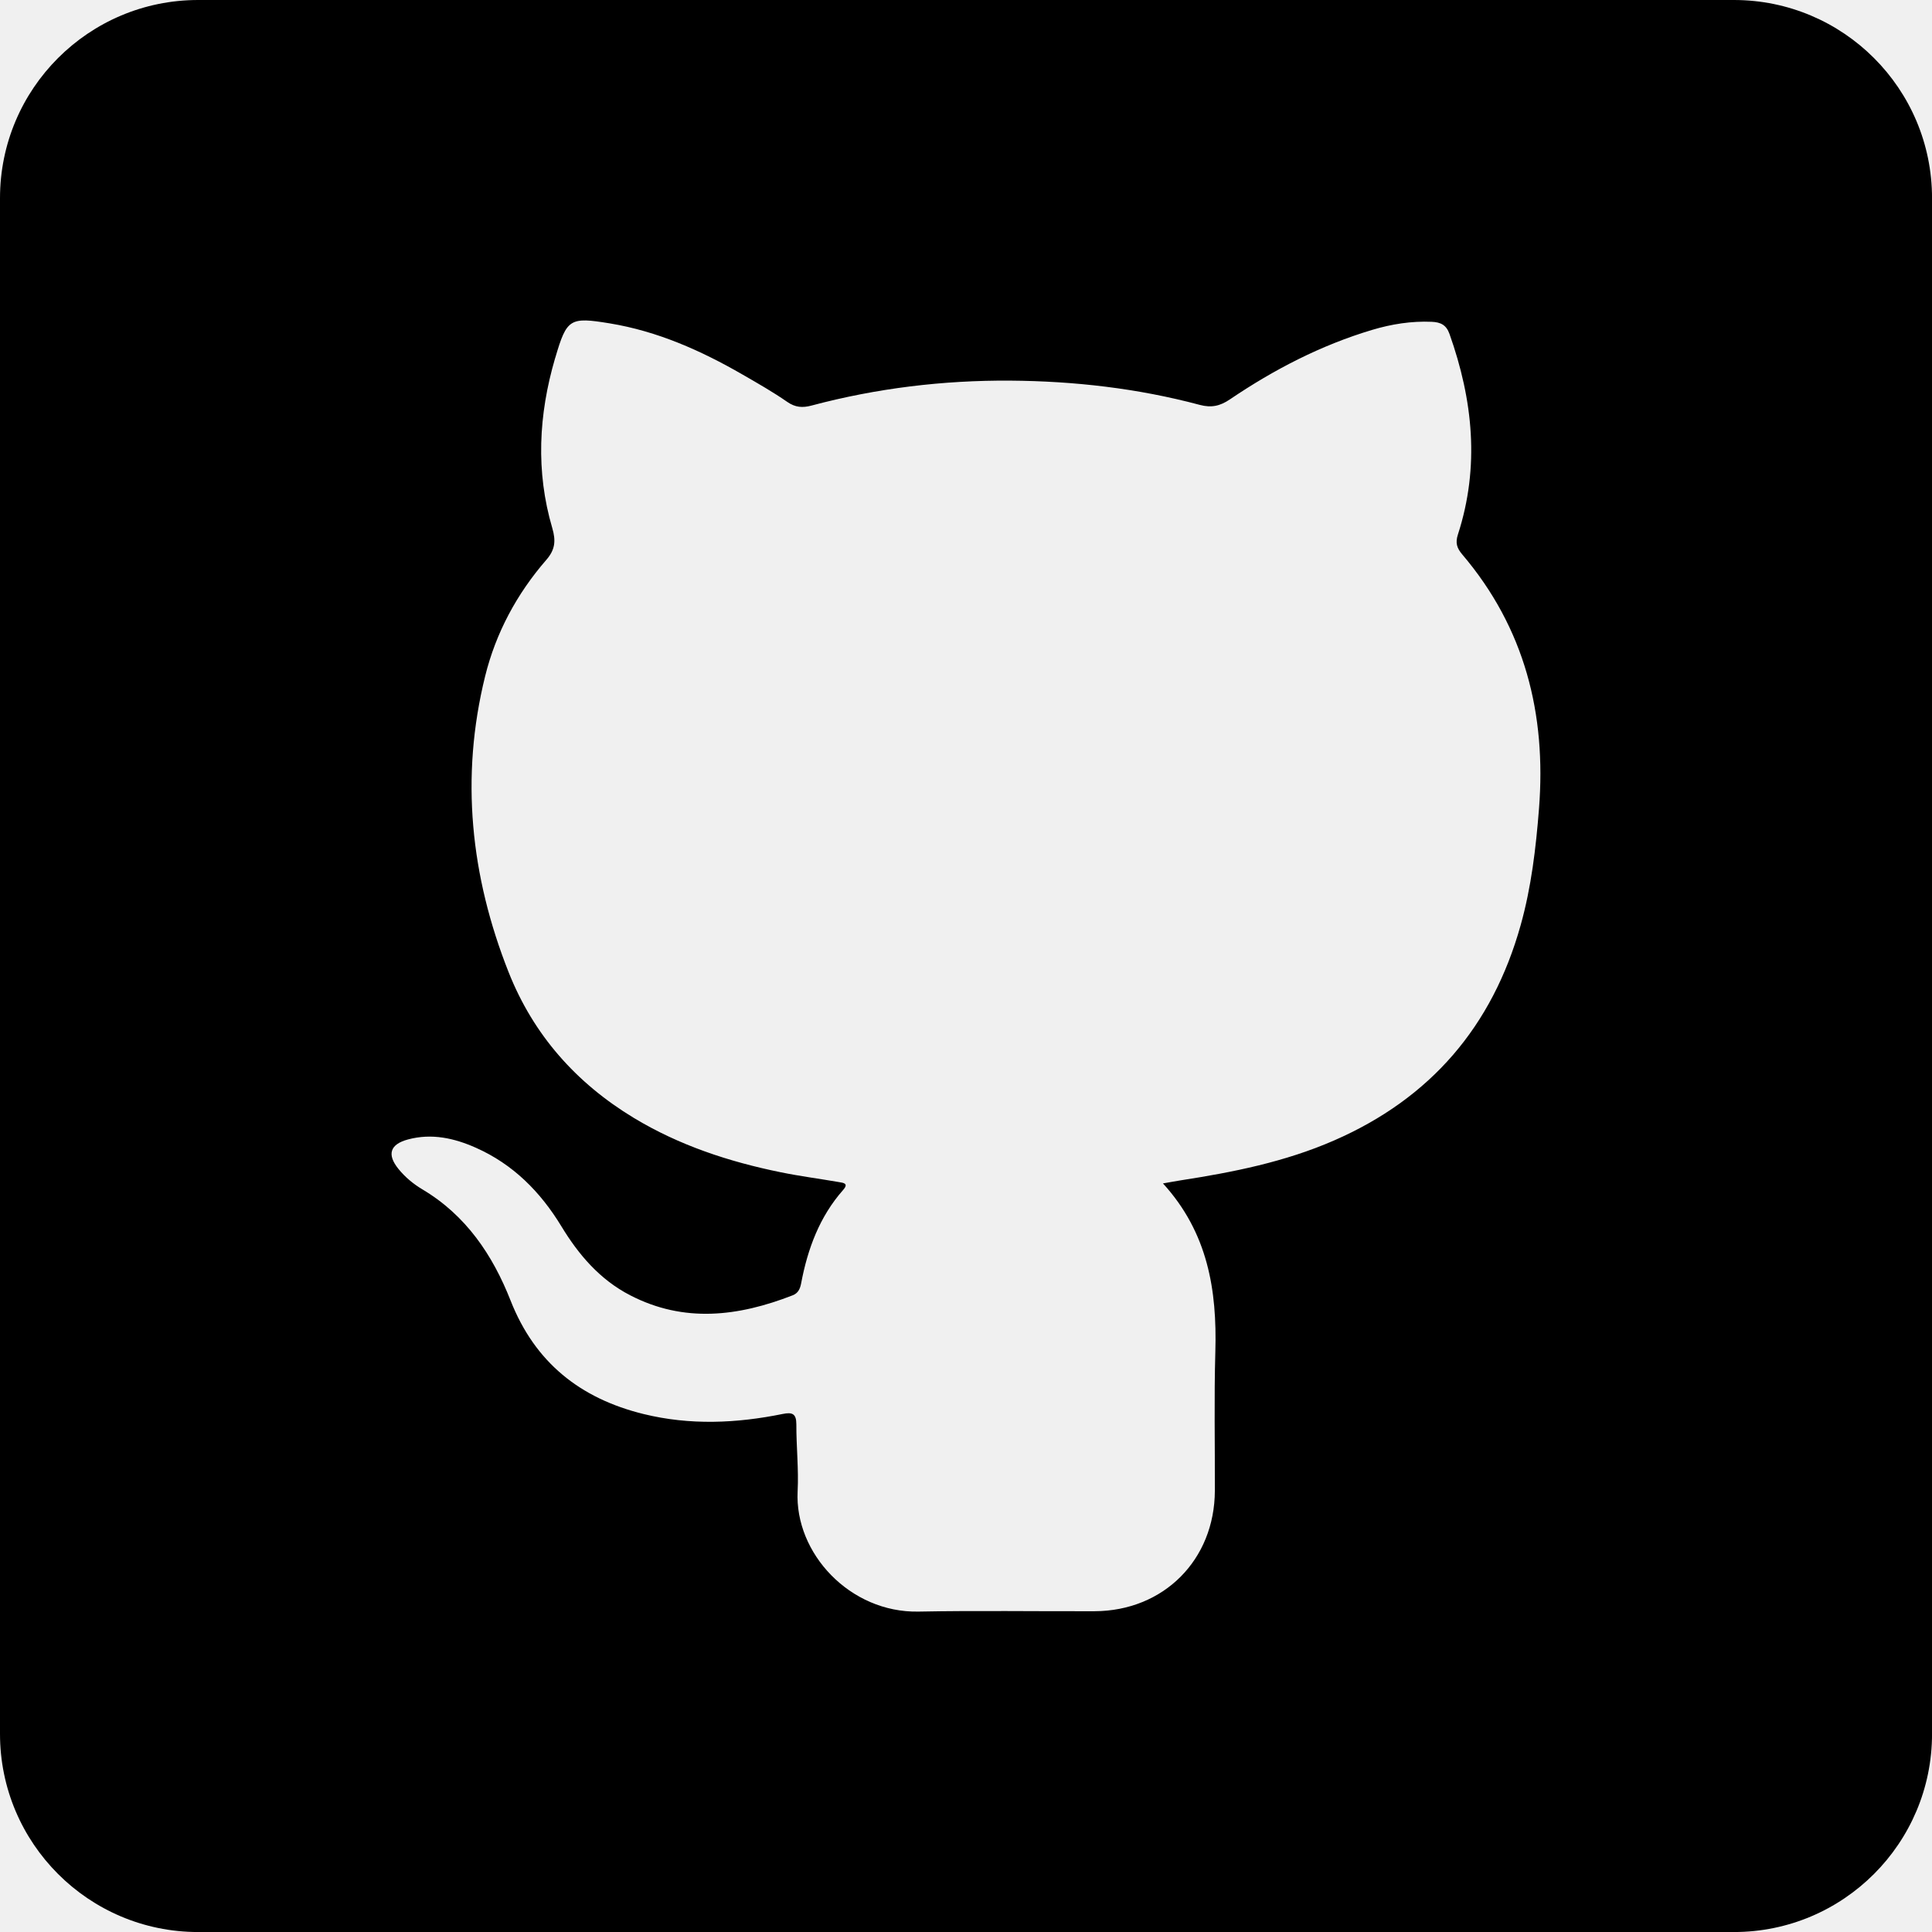
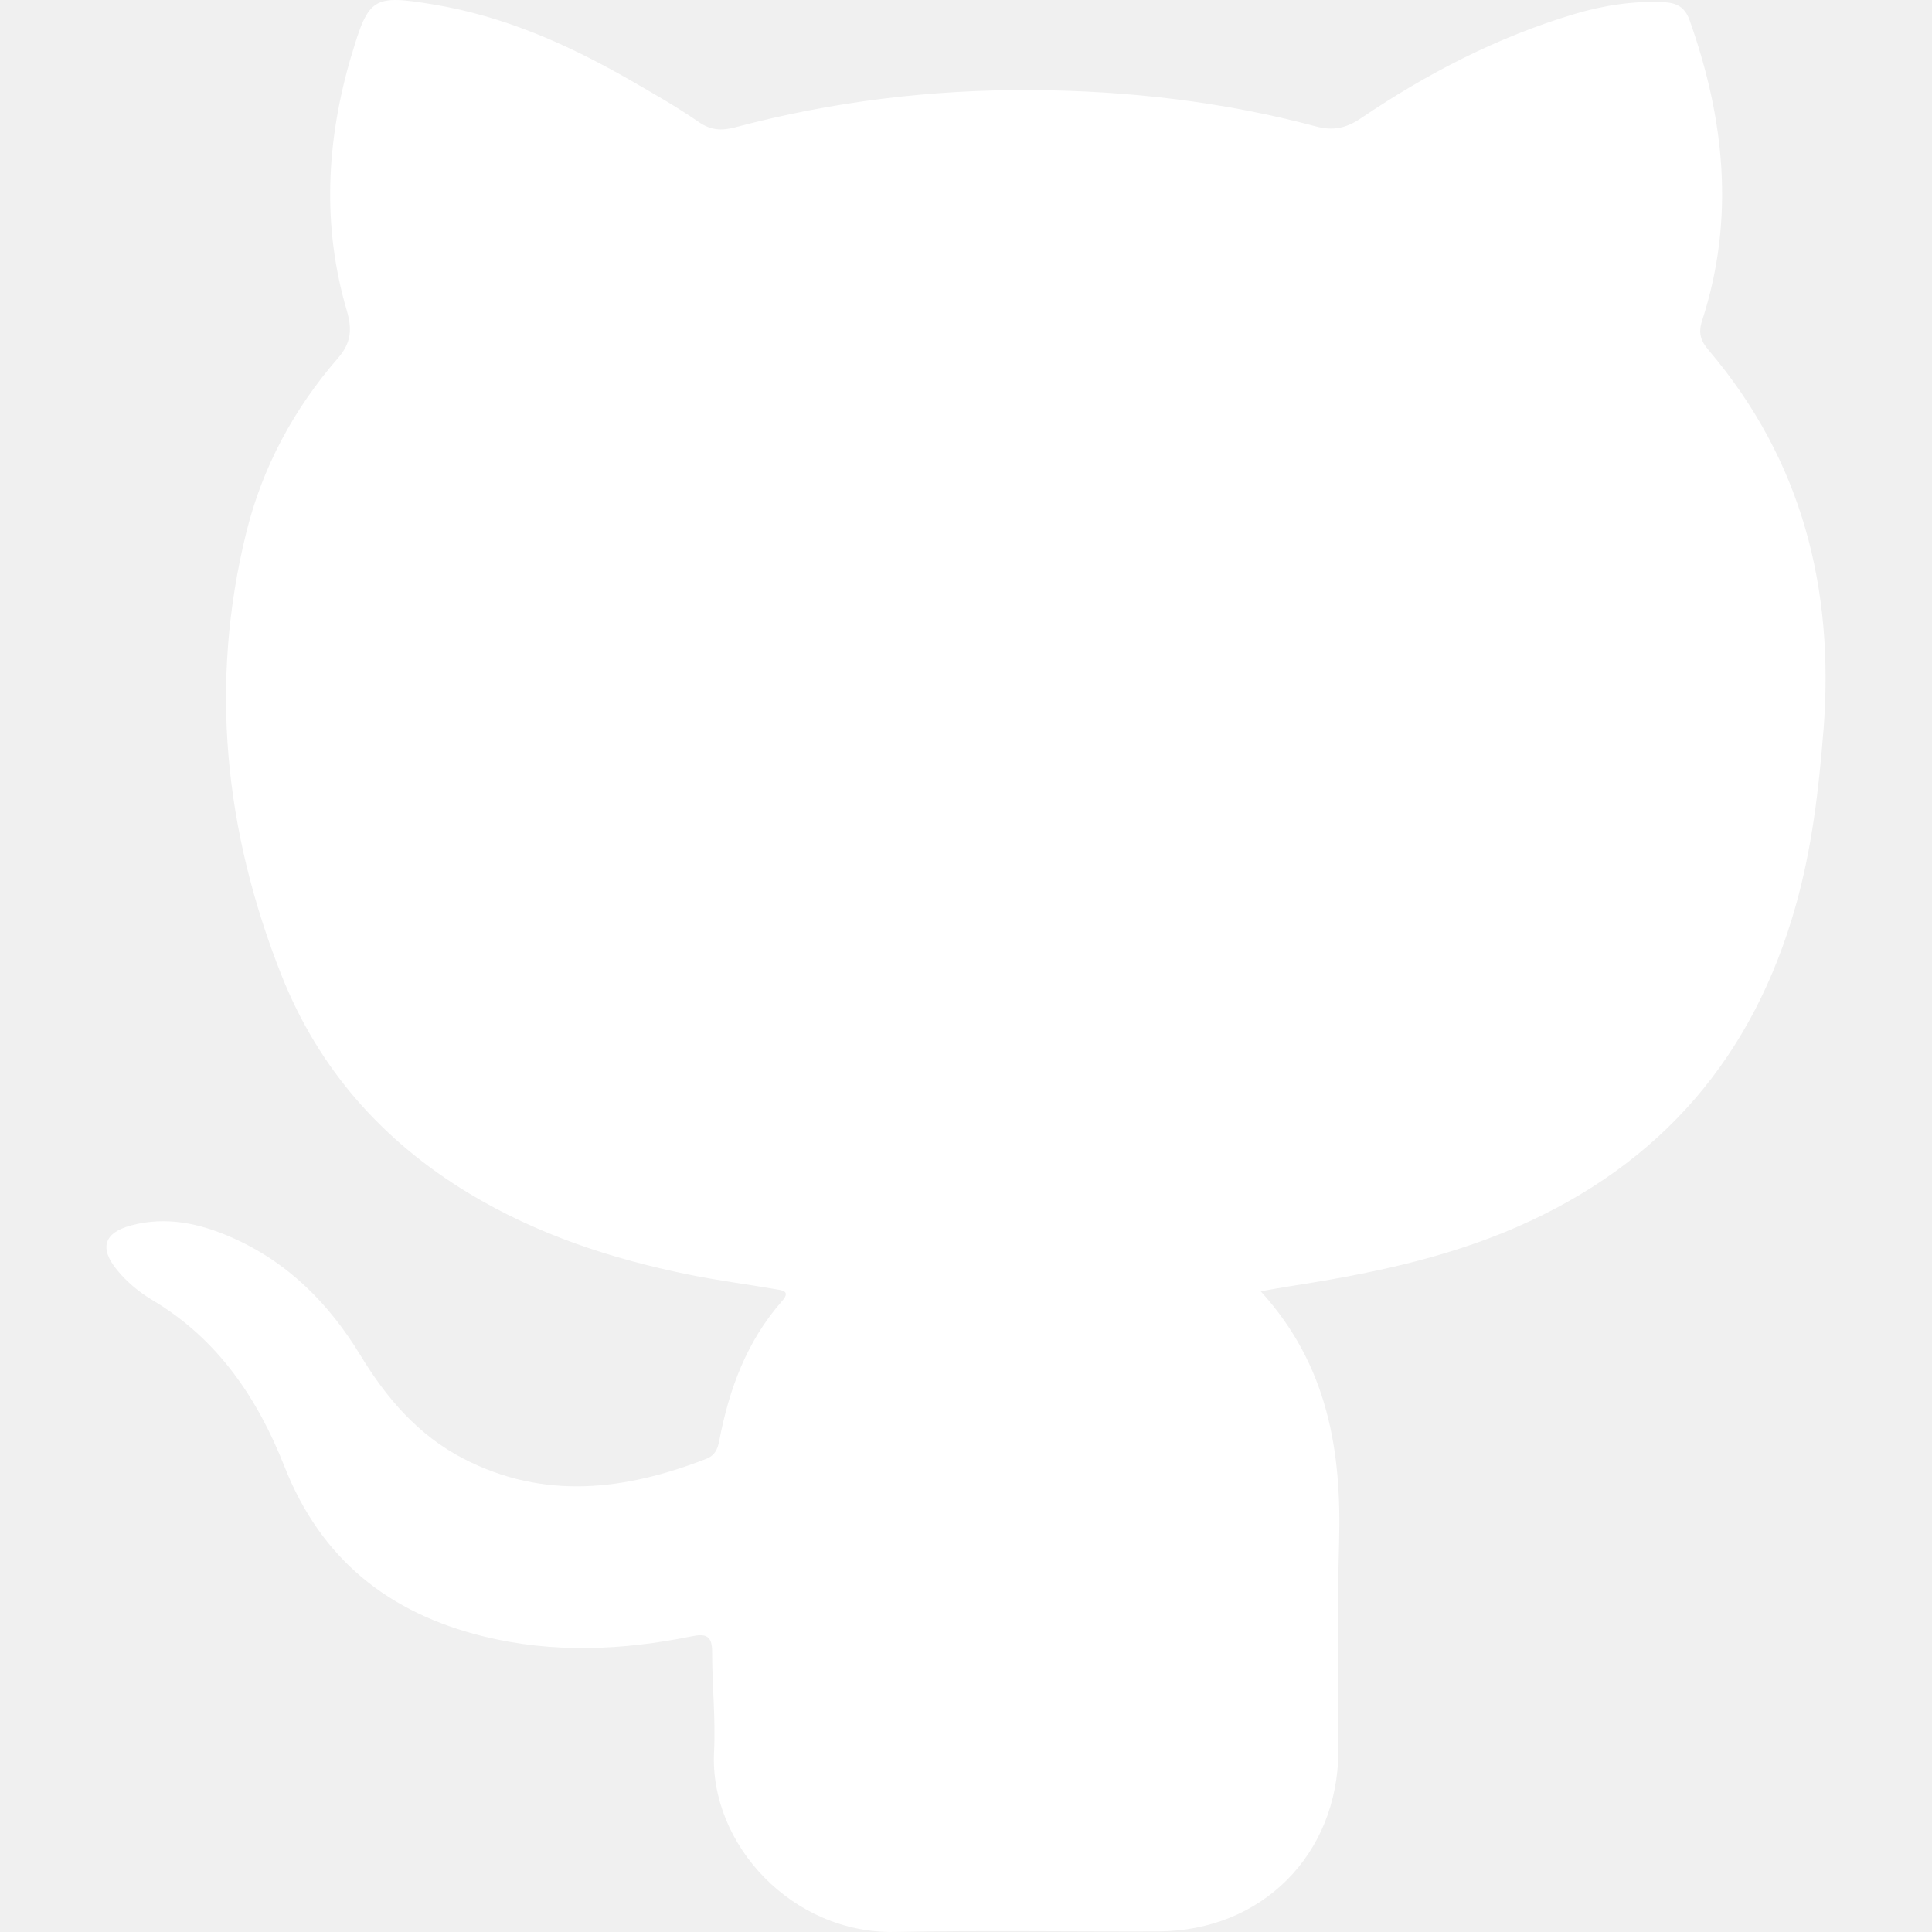
<svg xmlns="http://www.w3.org/2000/svg" id="Layer_1" data-name="Layer 1" viewBox="0 0 512 512">
-   <path d="m459.48,0H52.52C23.51,0,0,23.51,0,52.52v406.97c0,29,23.51,52.52,52.52,52.52h406.97c29,0,52.52-23.51,52.52-52.52V52.52c0-29-23.51-52.52-52.52-52.52Zm-51.63,214.33c-.82,10.42-2.03,20.75-4.86,30.85-7.51,26.83-23.86,45.9-49.48,57.07-13,5.67-26.71,8.4-40.59,10.55-1.35.21-2.7.47-4.72.82,11.92,13.08,14.34,28.3,13.88,44.54-.35,12.29-.09,24.6-.13,36.9-.06,18.33-13.58,31.87-31.89,31.93-15.55.05-31.1-.2-46.65.1-18.14.35-32.86-15.46-32.03-31.89.3-5.89-.36-11.82-.34-17.73,0-2.84-1.08-3.27-3.59-2.76-12.29,2.5-24.61,3.04-36.91.02-16.76-4.12-28.77-13.64-35.23-30.07-4.75-12.07-11.81-22.58-23.35-29.45-2.37-1.41-4.56-3.21-6.34-5.4-3.15-3.87-2.27-6.57,2.52-7.85,6.27-1.68,12.24-.34,17.94,2.19,9.88,4.38,17.13,11.68,22.7,20.85,4.57,7.53,10.2,14.12,18.2,18.25,14.33,7.42,28.7,5.62,43.06.03,1.45-.56,1.98-1.66,2.27-3.18,1.72-9.13,4.87-17.66,11.13-24.75,1.56-1.77.04-1.89-1.08-2.08-5.14-.89-10.32-1.56-15.42-2.6-13.72-2.79-26.91-7.12-38.97-14.41-15.28-9.24-26.62-22.03-33.19-38.64-10.07-25.44-12.83-51.64-6.22-78.4,2.84-11.51,8.41-21.86,16.22-30.85,2.33-2.68,2.58-5.03,1.57-8.46-4.4-14.98-3.62-29.99.73-44.89.03-.11.08-.22.11-.33,3.01-10.25,3.83-10.72,14.36-9,12.68,2.08,24.18,7.2,35.2,13.55,4.02,2.32,8.07,4.62,11.87,7.26,2.16,1.5,4.07,1.61,6.47.97,17.24-4.59,34.85-6.72,52.64-6.6,16.96.12,33.79,2.04,50.23,6.43,3.04.81,5.34.33,7.99-1.47,11.67-7.9,24.12-14.35,37.69-18.41,5.13-1.53,10.38-2.37,15.78-2.14,2.39.1,3.87.85,4.71,3.21,6.22,17.51,8.06,35.19,2.23,53.17-.71,2.2-.29,3.57,1.15,5.27,16.57,19.49,22.31,42.25,20.34,67.39Z" />
+   <defs>
+     <style>
+       .cls-1 {
+         fill: #fff;
+       }
+     </style>
+   </defs>
+   <path class="cls-1" d="m483.23,193.64c-1.23,15.6-3.04,31.05-7.28,46.17-11.24,40.15-35.71,68.68-74.04,85.39-19.46,8.48-39.97,12.56-60.74,15.78-2.03.31-4.04.7-7.07,1.23,17.84,19.57,21.46,42.35,20.77,66.64-.53,18.39-.13,36.81-.19,55.21-.09,27.43-20.31,47.69-47.72,47.78-23.27.07-46.54-.3-69.8.15-27.14.52-49.17-23.13-47.93-47.72.45-8.81-.53-17.68-.51-26.52.01-4.25-1.61-4.89-5.38-4.12-18.39,3.74-36.83,4.55-55.23.02-25.08-6.17-43.05-20.42-52.72-45-7.11-18.06-17.67-33.79-34.94-44.07-3.55-2.11-6.82-4.81-9.48-8.08-4.71-5.79-3.39-9.83,3.77-11.75,9.39-2.51,18.31-.51,26.85,3.27,14.79,6.55,25.63,17.48,33.96,31.2,6.84,11.27,15.27,21.13,27.23,27.32,21.44,11.1,42.95,8.41,64.43.05,2.16-.84,2.97-2.48,3.4-4.76,2.58-13.66,7.29-26.42,16.65-37.04,2.33-2.65.06-2.83-1.61-3.12-7.69-1.33-15.44-2.33-23.08-3.88-20.53-4.18-40.27-10.65-58.32-21.56-22.87-13.82-39.83-32.96-49.67-57.82-15.07-38.07-19.19-77.28-9.31-117.31,4.25-17.22,12.58-32.72,24.27-46.16,3.48-4.01,3.86-7.53,2.36-12.66-6.59-22.42-5.42-44.88,1.1-67.17.05-.17.12-.33.17-.49C97.68-.72,98.92-1.43,114.67,1.15c18.98,3.11,36.18,10.78,52.67,20.28,6.02,3.47,12.07,6.91,17.77,10.86,3.23,2.24,6.09,2.41,9.69,1.45,25.8-6.86,52.16-10.05,78.78-9.87,25.37.17,50.56,3.05,75.17,9.63,4.54,1.21,7.99.49,11.96-2.2,17.47-11.83,36.1-21.47,56.39-27.54,7.67-2.3,15.53-3.54,23.62-3.2,3.57.15,5.79,1.27,7.04,4.8,9.31,26.2,12.06,52.66,3.33,79.57-1.07,3.29-.44,5.35,1.72,7.88,24.79,29.17,33.39,63.22,30.43,100.84Z" />
</svg>
